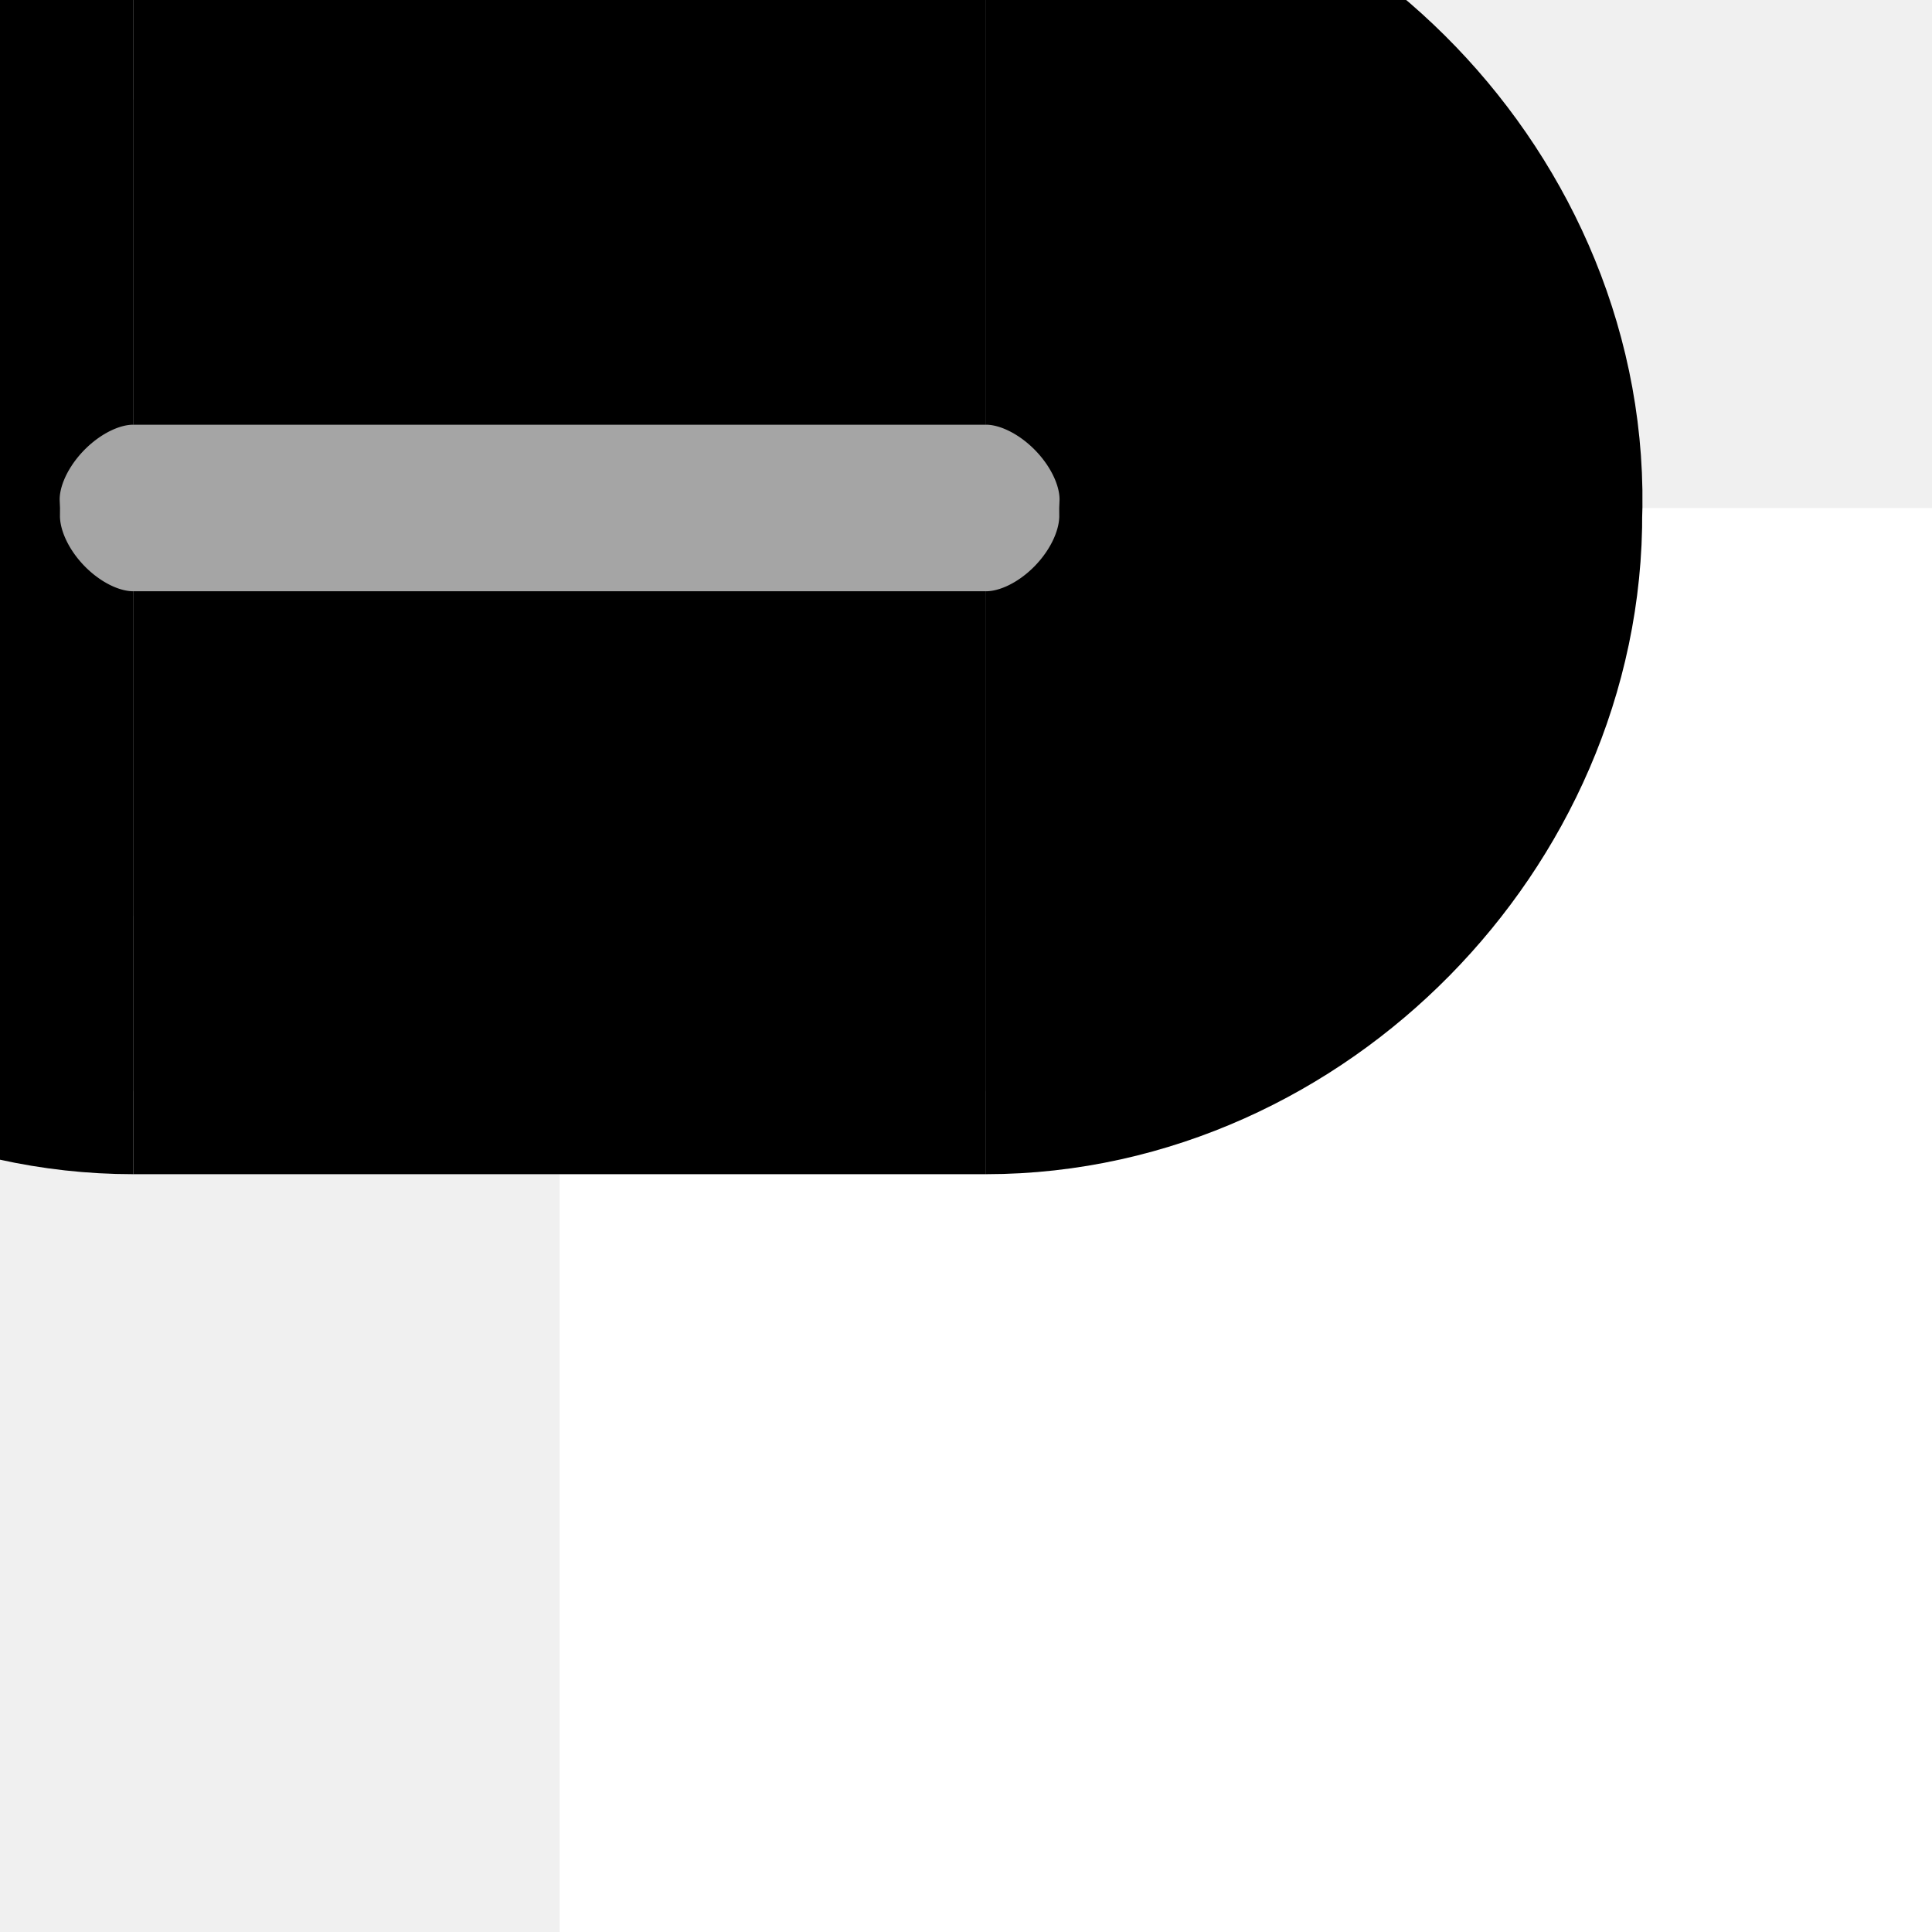
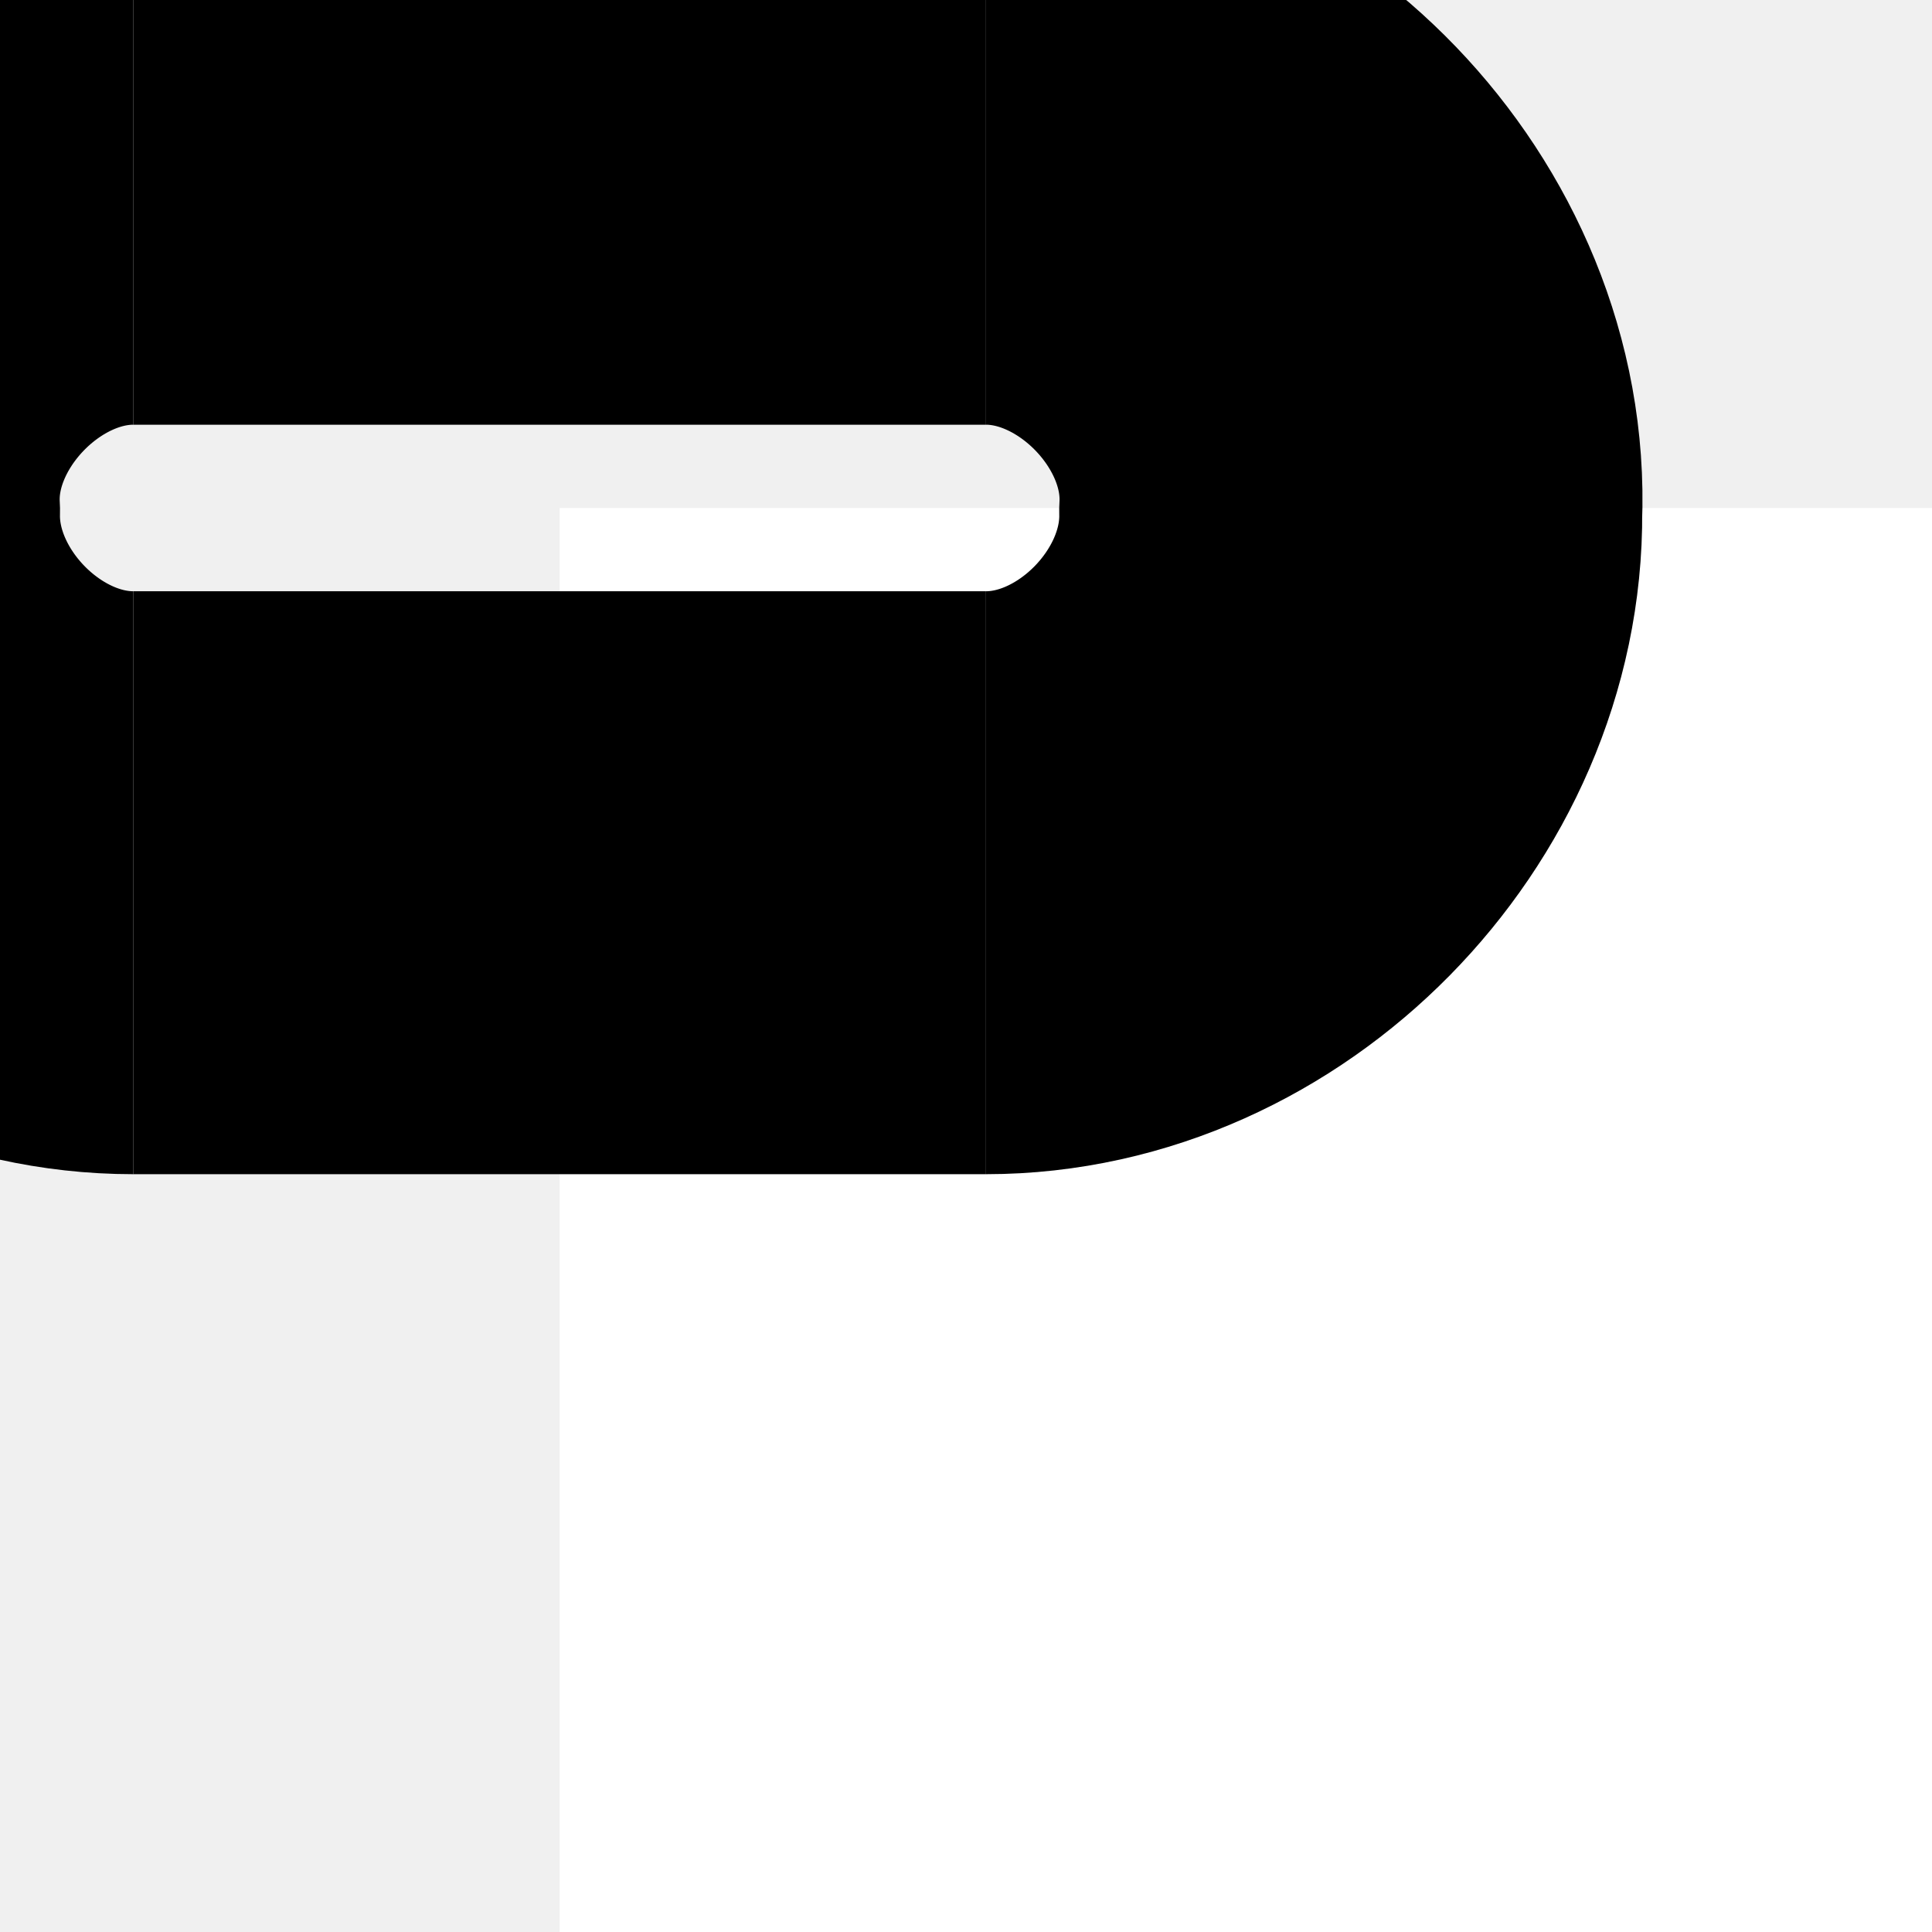
<svg xmlns="http://www.w3.org/2000/svg" viewBox="-0.336 -0.305 1.16 1.16">
  <rect width="100%" height="100%" fill="white" />
-   <g fill="none" stroke="rgb(165, 165, 165)" stroke-dasharray="1.2,0.8" stroke-linecap="butt" stroke-linejoin="miter" stroke-width="0.25" transform="scale(1, -1)">
-     <path d="M0.006 -0.225 A0.225 0.225 0 0 1 0.006 0.225" />
-     <path id="2" d=" M 0.006 0.225 L 0.006 -0.225 " />
-     <path id="3" d=" M 0.006 0.225 L 0.006 -0.225 " />
-     <path d="M0.081 -0.126 A0.15 0.15 0 0 1 0.081 0.126" />
-     <path d="M0.006, 0.225 Q0.054, 0.176 0.081, 0.126 " />
-     <path d="M0.006, -0.225 Q0.054, -0.176 0.081, -0.126 " />
-     <path d="M0.006, -0.225 Q0.007, -0.225 0.242, -0.225 " />
-     <path d="M0.006 -0.225 A0.225 0.225 0 0 1 0.006 0.225" />
-     <path d="M0.006, 0.225 Q0.007, 0.225 0.242, 0.225 " />
-     <path id="10" d=" M 0.081 0.126 L 0.081 -0.126 " />
-     <path d="M0.242, -0.225 Q0.256, -0.225 0.256, -0.225 " />
-     <path d="M-0.256, -0.225 Q-0.256, -0.225 -0.242, -0.225 " />
-     <path d="M0.242, 0.225 Q0.256, 0.225 0.256, 0.225 " />
-     <path d="M-0.256, 0.225 Q-0.256, 0.225 -0.242, 0.225 " />
-     <path d="M-0.242, -0.225 Q-0.007, -0.225 -0.006, -0.225 " />
-     <path d="M-0.242, 0.225 Q-0.007, 0.225 -0.006, 0.225 " />
-     <path d="M-0.006 0.225 A0.225 0.225 0 0 1 -0.006 -0.225" />
-     <path id="18" d=" M -0.006 0.225 L -0.006 -0.225 " />
-     <path d="M-0.006 -0.225 A0.225 0.225 0 0 0 -0.006 0.225" />
-     <path id="20" d=" M -0.006 0.225 L -0.006 -0.225 " />
-     <path d="M-0.006, -0.225 Q-0.054, -0.176 -0.081, -0.126 " />
-     <path d="M-0.006, 0.225 Q-0.054, 0.176 -0.081, 0.126 " />
-     <path d="M-0.081 -0.126 A0.15 0.15 0 0 0 -0.081 0.126" />
-     <path id="24" d=" M -0.081 0.126 L -0.081 -0.126 " />
-   </g>
-   <g fill="none" stroke="rgb(165, 165, 165)" stroke-dasharray="1.2,0.8" stroke-linecap="butt" stroke-linejoin="miter" stroke-width="0.25" transform="scale(1, -1)">
-     <path id="1" d=" M -0.256 0.225 L -0.256 -0.225 " />
-     <path id="2" d=" M 0.256 0.225 L 0.256 -0.225 " />
-   </g>
  <g fill="none" stroke="rgb(0, 0, 0)" stroke-linecap="butt" stroke-linejoin="miter" stroke-width="0.35" transform="scale(1, -1)">
    <path d="M0.256, -0.225 C0.373, -0.225 0.476, -0.12 0.475, -0.003  C0.48, 0.116 0.375, 0.225 0.256, 0.225 " />
    <path d="M-0.256, -0.225 C-0.373, -0.225 -0.476, -0.12 -0.475, -0.003  C-0.48, 0.116 -0.375, 0.225 -0.256, 0.225 " />
  </g>
  <g fill="none" stroke="rgb(0, 0, 0)" stroke-linecap="butt" stroke-linejoin="miter" stroke-width="0.35" transform="scale(1, -1)">
    <path d="M0.256, -0.225 C0.254, -0.225 0.251, -0.225 0.249, -0.225  C0.243, -0.225 0.237, -0.225 0.23, -0.225  C0.22, -0.225 0.21, -0.225 0.2, -0.225  C0.174, -0.225 0.145, -0.225 0.111, -0.225  C0.075, -0.225 0.038, -0.225 -1.15186e-15, -0.225  C-0.058, -0.225 -0.113, -0.225 -0.159, -0.225  C-0.173, -0.225 -0.186, -0.225 -0.2, -0.225  C-0.21, -0.225 -0.22, -0.225 -0.23, -0.225  C-0.237, -0.225 -0.243, -0.225 -0.249, -0.225  C-0.251, -0.225 -0.254, -0.225 -0.256, -0.225 " />
    <path d="M0.256, 0.225 Q0.252, 0.225 0.249, 0.225  Q0.24, 0.225 0.23, 0.225  Q0.215, 0.225 0.2, 0.225  Q0.162, 0.225 0.111, 0.225  Q0.058, 0.225 -1.1241e-15, 0.225  Q-0.058, 0.225 -0.111, 0.225  Q-0.162, 0.225 -0.2, 0.225  Q-0.215, 0.225 -0.23, 0.225  Q-0.24, 0.225 -0.249, 0.225  Q-0.252, 0.225 -0.256, 0.225 " />
  </g>
</svg>
